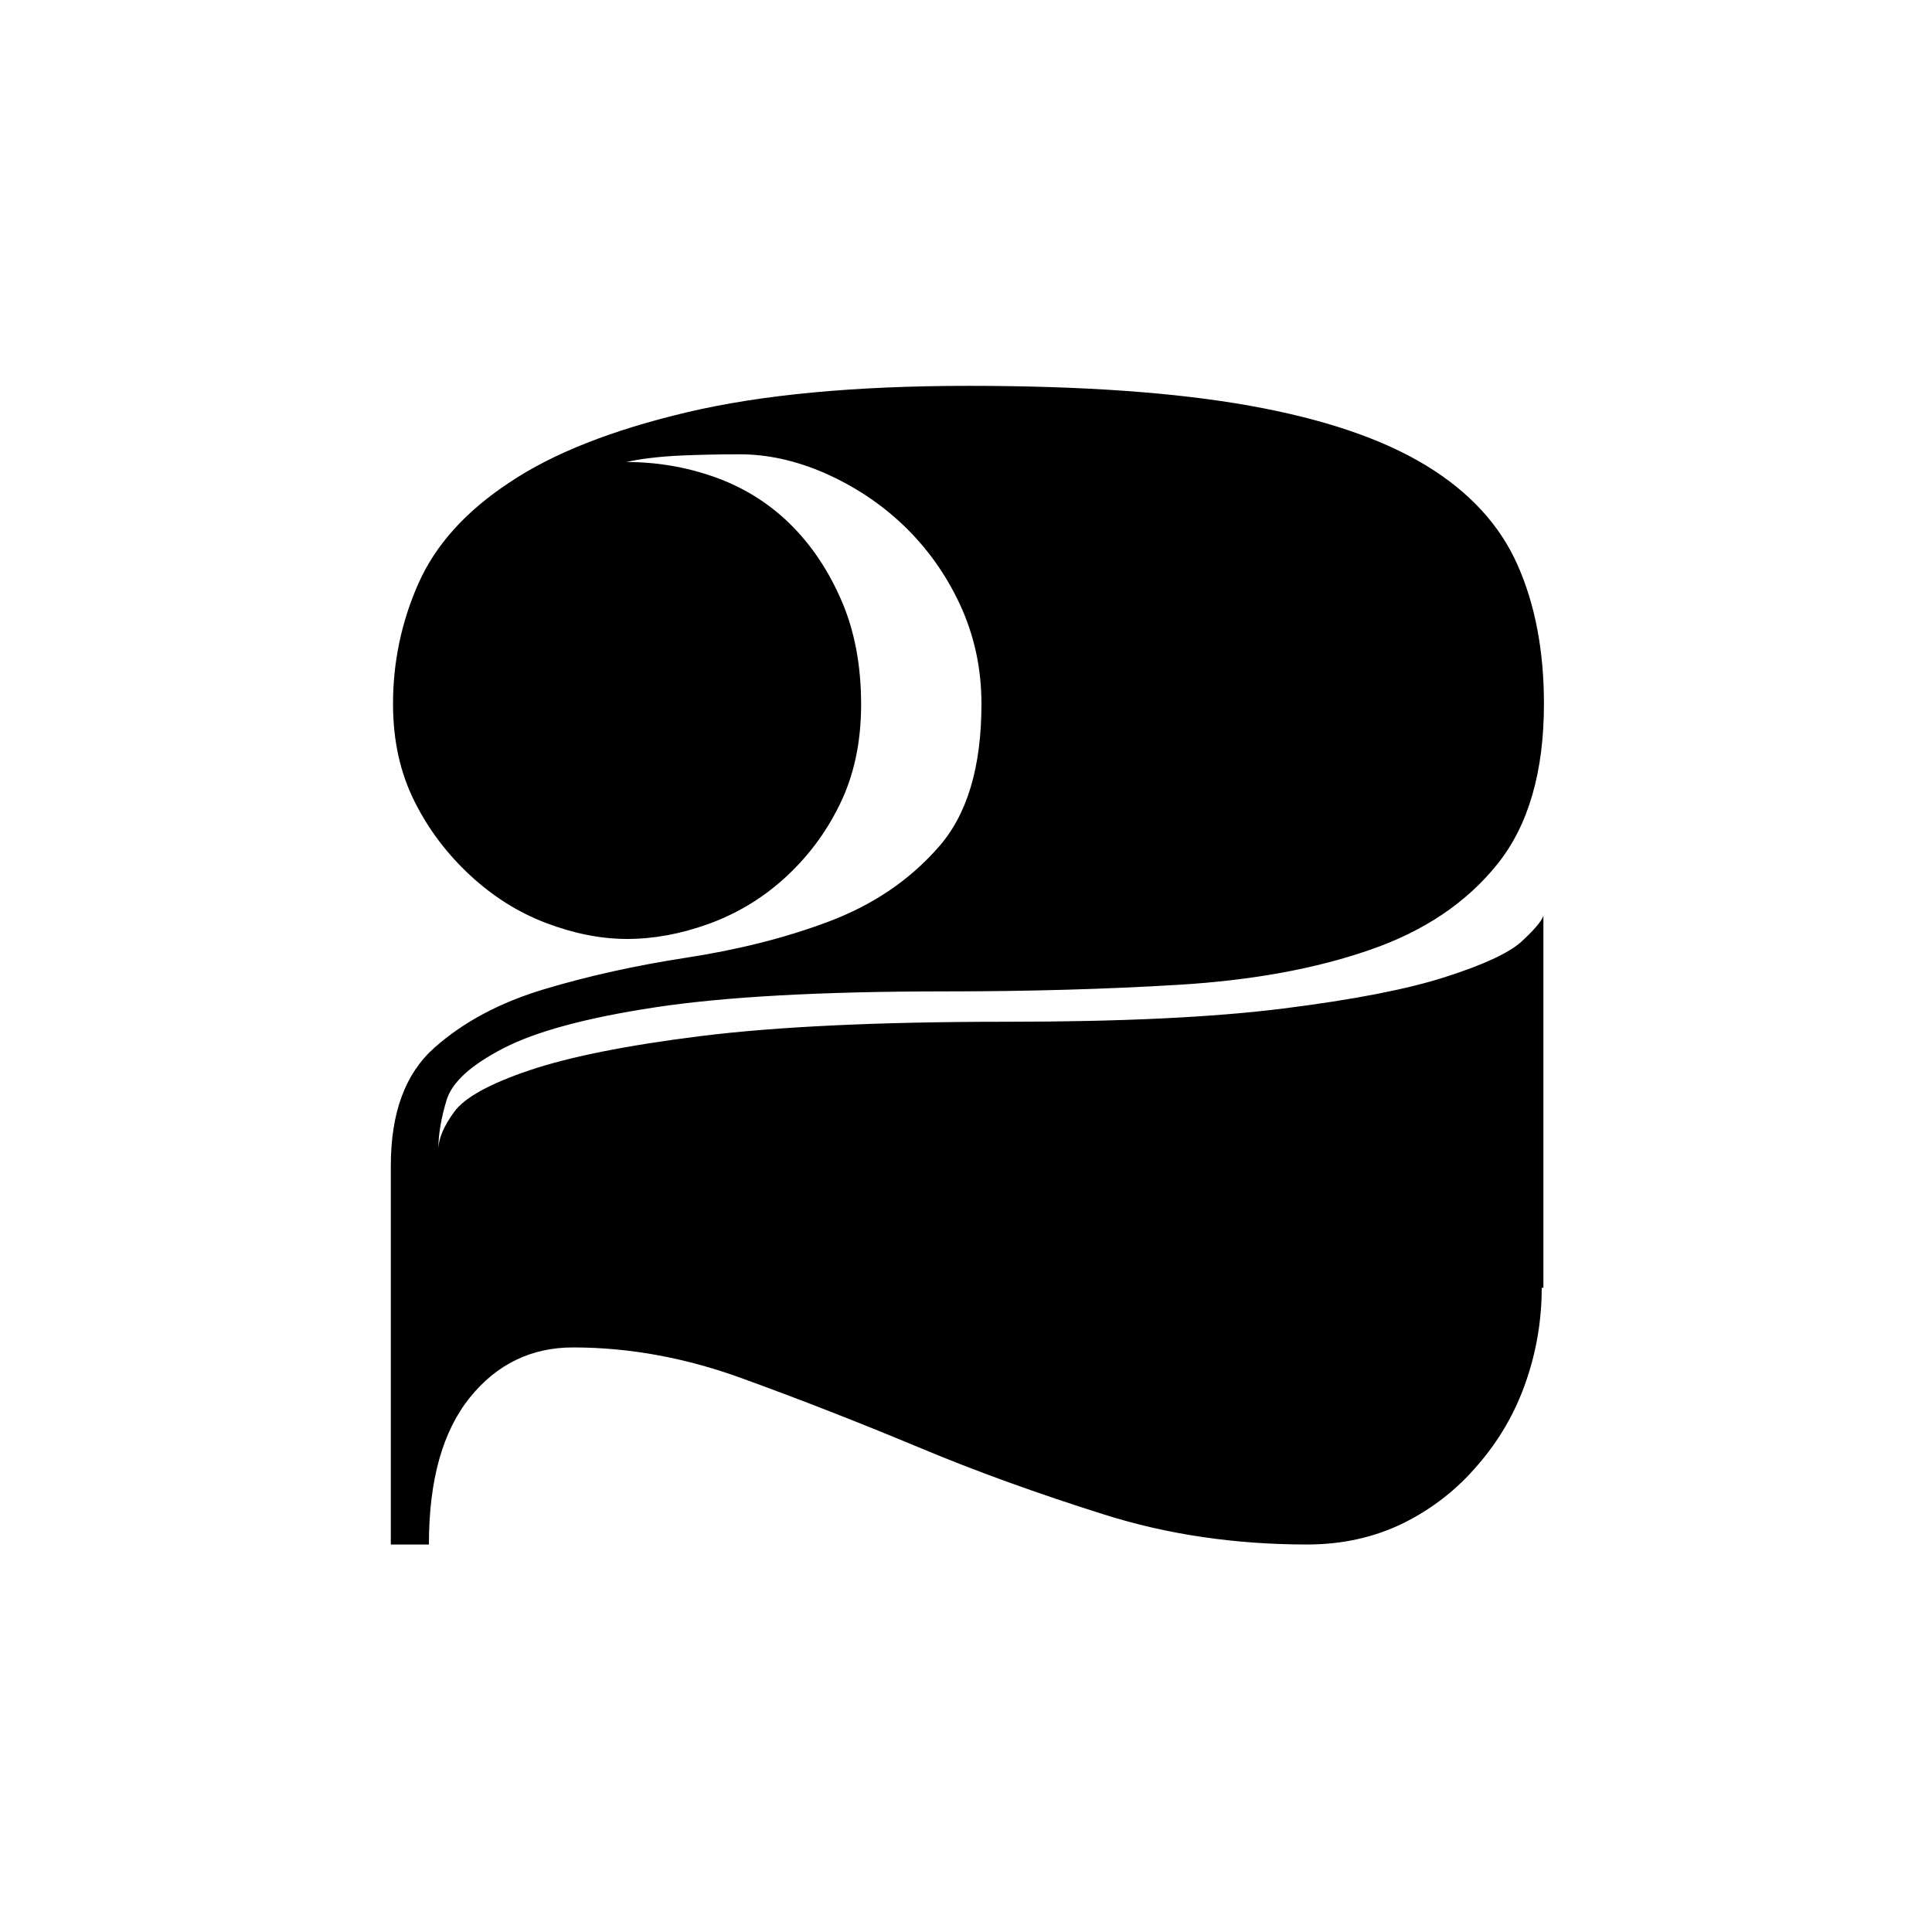
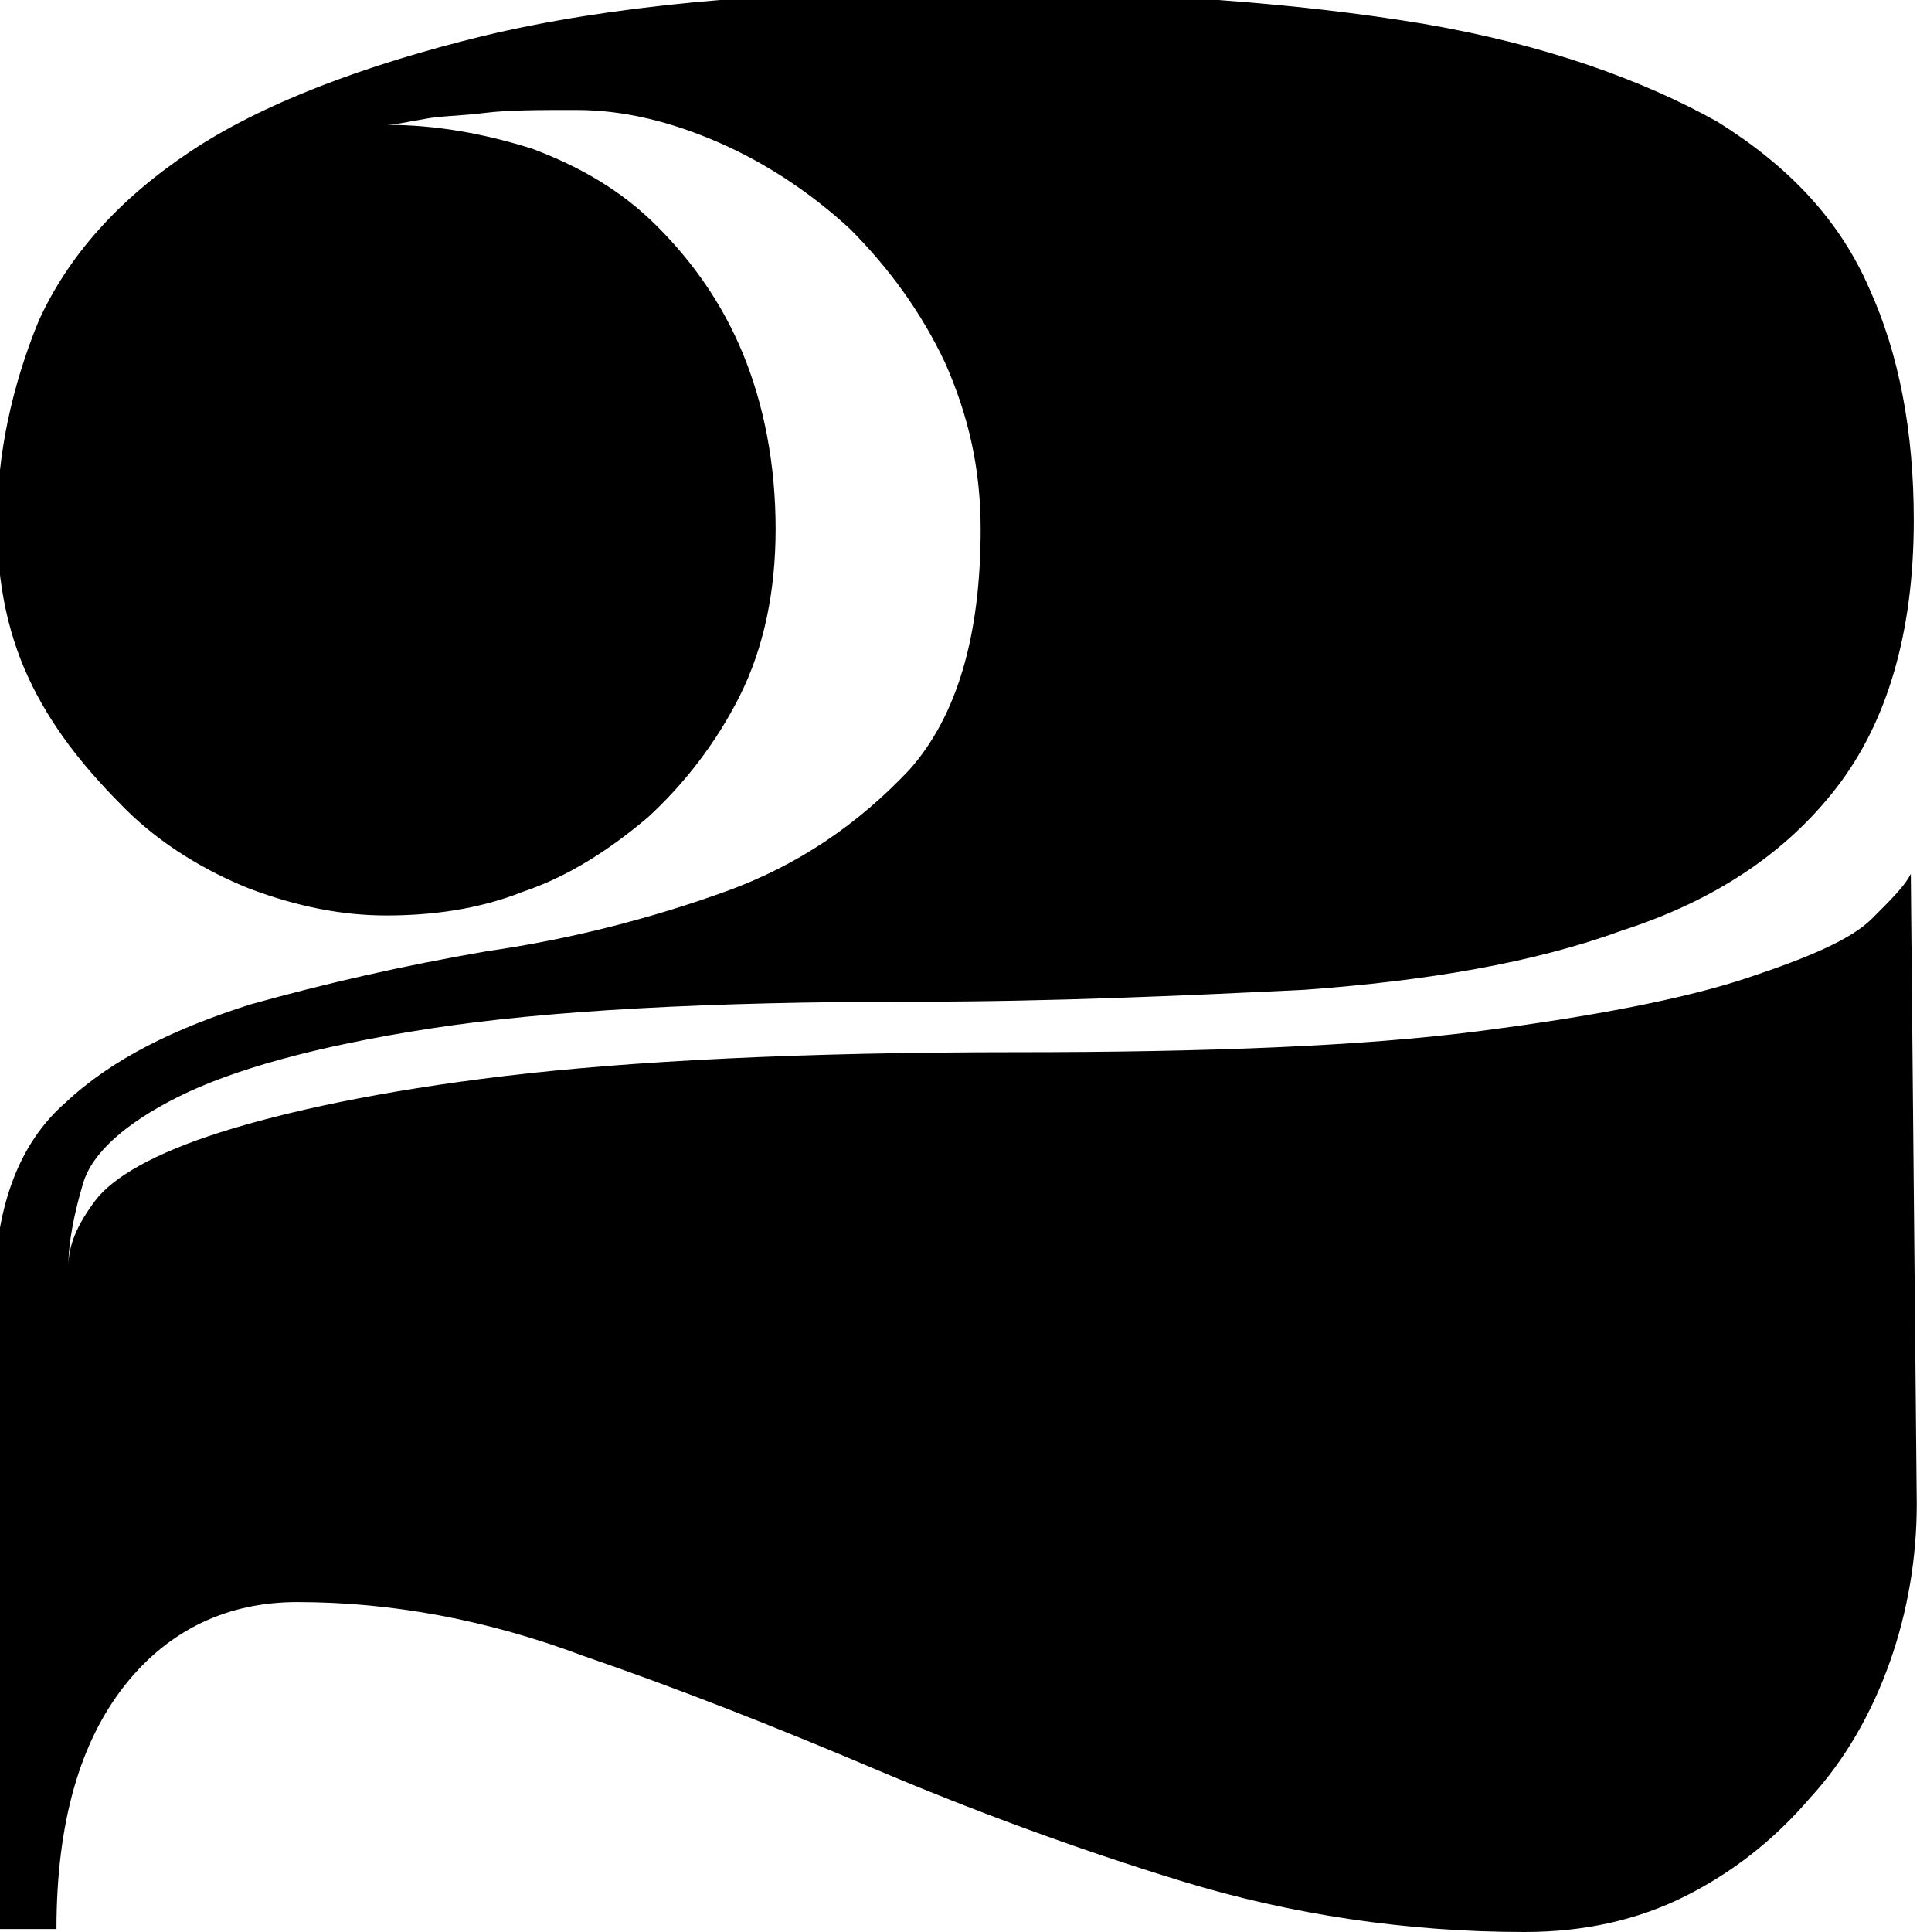
- <svg xmlns="http://www.w3.org/2000/svg" id="Layer_1" viewBox="-70 132 350 350">
+ <svg xmlns="http://www.w3.org/2000/svg" id="Layer_1" viewBox="-278.7 134 64.6 65">
  <g id="XMLID_12_">
-     <path id="XMLID_13_" d="M209.3 365.3c0 5.9-1 11.7-2.9 17.1-1.9 5.5-4.8 10.5-8.6 14.9-3.8 4.5-8.3 8-13.5 10.6-5.3 2.6-11.1 3.9-17.5 3.9-13 0-25.4-1.8-37-5.5-11.7-3.7-22.9-7.7-33.6-12.2-10.8-4.5-21.3-8.6-31.5-12.3-10.3-3.8-20.6-5.7-30.9-5.7-7.5 0-13.8 3-18.7 9.1s-7.4 14.9-7.4 26.6H.8v-68.6c0-9.6 2.6-16.7 7.9-21.4 5.3-4.7 11.9-8.2 19.9-10.6s16.6-4.3 25.7-5.7C63.4 304.1 72 302 80 299s14.6-7.4 19.9-13.4c5.3-5.9 7.9-14.6 7.9-26.1 0-6.4-1.3-12.4-3.9-18-2.6-5.6-6.1-10.4-10.3-14.4s-9-7.1-14.2-9.4c-5.3-2.3-10.4-3.4-15.4-3.4-4.1 0-7.5.1-10.1.2-2.6.1-4.7.3-6.3.5-1.8.2-3.2.5-4.1.7 5.5 0 10.8.9 15.9 2.7 5.1 1.8 9.7 4.6 13.6 8.4 3.9 3.8 7 8.4 9.4 13.9s3.6 11.8 3.6 18.9c0 6.9-1.3 12.9-3.9 18.2-2.6 5.3-6 9.7-10.1 13.4-4.1 3.7-8.7 6.4-13.7 8.2s-9.9 2.7-14.7 2.7-9.7-1-14.7-2.9-9.6-4.8-13.7-8.6-7.5-8.2-10.1-13.4c-2.6-5.2-3.9-11-3.9-17.7 0-7.5 1.5-14.8 4.6-21.8s8.6-13.1 16.5-18.3c7.9-5.3 18.6-9.5 32.1-12.7s30.5-4.8 51.1-4.8 37.5 1.2 50.9 3.6c13.4 2.4 24 6 31.9 10.8s13.4 10.8 16.6 18 4.8 15.6 4.8 25.2c0 12.3-2.8 22-8.4 29s-13.3 12.2-23.2 15.6c-9.8 3.4-21.3 5.5-34.5 6.3-13.2.8-27.3 1.2-42.4 1.2-22.6 0-40.2 1-52.6 2.9-12.5 1.9-21.6 4.4-27.4 7.4-5.8 3-9.3 6.1-10.3 9.4s-1.5 6.3-1.5 9.1c0-2.1 1-4.4 2.9-7s6.5-5.1 13.6-7.5 17.4-4.5 31-6.2 32.1-2.6 55.4-2.6c20.8 0 37.5-.8 50.2-2.4s22.5-3.5 29.3-5.7c6.9-2.2 11.4-4.3 13.7-6.3 2.3-2.1 3.7-3.7 4.1-4.8v67.4h-.3z" class="st0" />
+     <path id="XMLID_13_" d="M-214.2 184.6c0 1.8-.3 3.6-.9 5.3-.6 1.7-1.5 3.3-2.7 4.6-1.2 1.4-2.6 2.5-4.2 3.3-1.6.8-3.4 1.2-5.4 1.2-4 0-7.9-.6-11.5-1.7-3.6-1.1-7.1-2.4-10.4-3.8-3.3-1.4-6.6-2.7-9.8-3.8-3.2-1.2-6.4-1.8-9.6-1.8-2.3 0-4.3.9-5.8 2.8s-2.3 4.6-2.3 8.2h-2.1v-21.2c0-3 .8-5.2 2.4-6.6 1.6-1.5 3.7-2.5 6.2-3.3 2.5-.7 5.1-1.3 8-1.8 2.8-.4 5.5-1.1 8-2 2.5-.9 4.5-2.3 6.2-4.1 1.6-1.8 2.4-4.5 2.4-8.1 0-2-.4-3.8-1.2-5.6-.8-1.7-1.9-3.2-3.2-4.5-1.3-1.2-2.8-2.2-4.4-2.9-1.6-.7-3.2-1.1-4.8-1.1-1.3 0-2.3 0-3.1.1s-1.5.1-2 .2c-.6.1-1 .2-1.3.2 1.7 0 3.3.3 4.9.8 1.6.6 3 1.4 4.2 2.6 1.2 1.2 2.2 2.6 2.9 4.3.7 1.7 1.1 3.7 1.1 5.9 0 2.1-.4 4-1.2 5.6-.8 1.6-1.9 3-3.1 4.1-1.3 1.1-2.7 2-4.2 2.5-1.5.6-3.1.8-4.6.8s-3-.3-4.6-.9c-1.5-.6-3-1.5-4.2-2.7s-2.3-2.5-3.1-4.1c-.8-1.6-1.2-3.4-1.2-5.5 0-2.3.5-4.6 1.4-6.8 1-2.2 2.7-4.1 5.1-5.7 2.4-1.6 5.8-2.9 9.9-3.9 4.2-1 9.4-1.5 15.8-1.5s11.6.4 15.8 1.1c4.1.7 7.4 1.9 9.9 3.3 2.4 1.5 4.1 3.3 5.1 5.6 1 2.2 1.5 4.8 1.5 7.8 0 3.8-.9 6.8-2.6 9-1.7 2.2-4.1 3.8-7.2 4.8-3 1.1-6.6 1.7-10.7 2-4.1.2-8.5.4-13.1.4-7 0-12.4.3-16.3.9-3.9.6-6.7 1.4-8.5 2.3-1.8.9-2.9 1.9-3.2 2.9-.3 1-.5 2-.5 2.8 0-.7.3-1.4.9-2.2s2-1.6 4.2-2.3 5.4-1.4 9.6-1.9 9.9-.8 17.2-.8c6.4 0 11.6-.2 15.5-.7s7-1.1 9.1-1.8c2.1-.7 3.5-1.3 4.2-2 .7-.7 1.1-1.1 1.3-1.5l.2 21.2z" class="st0" />
  </g>
</svg>
